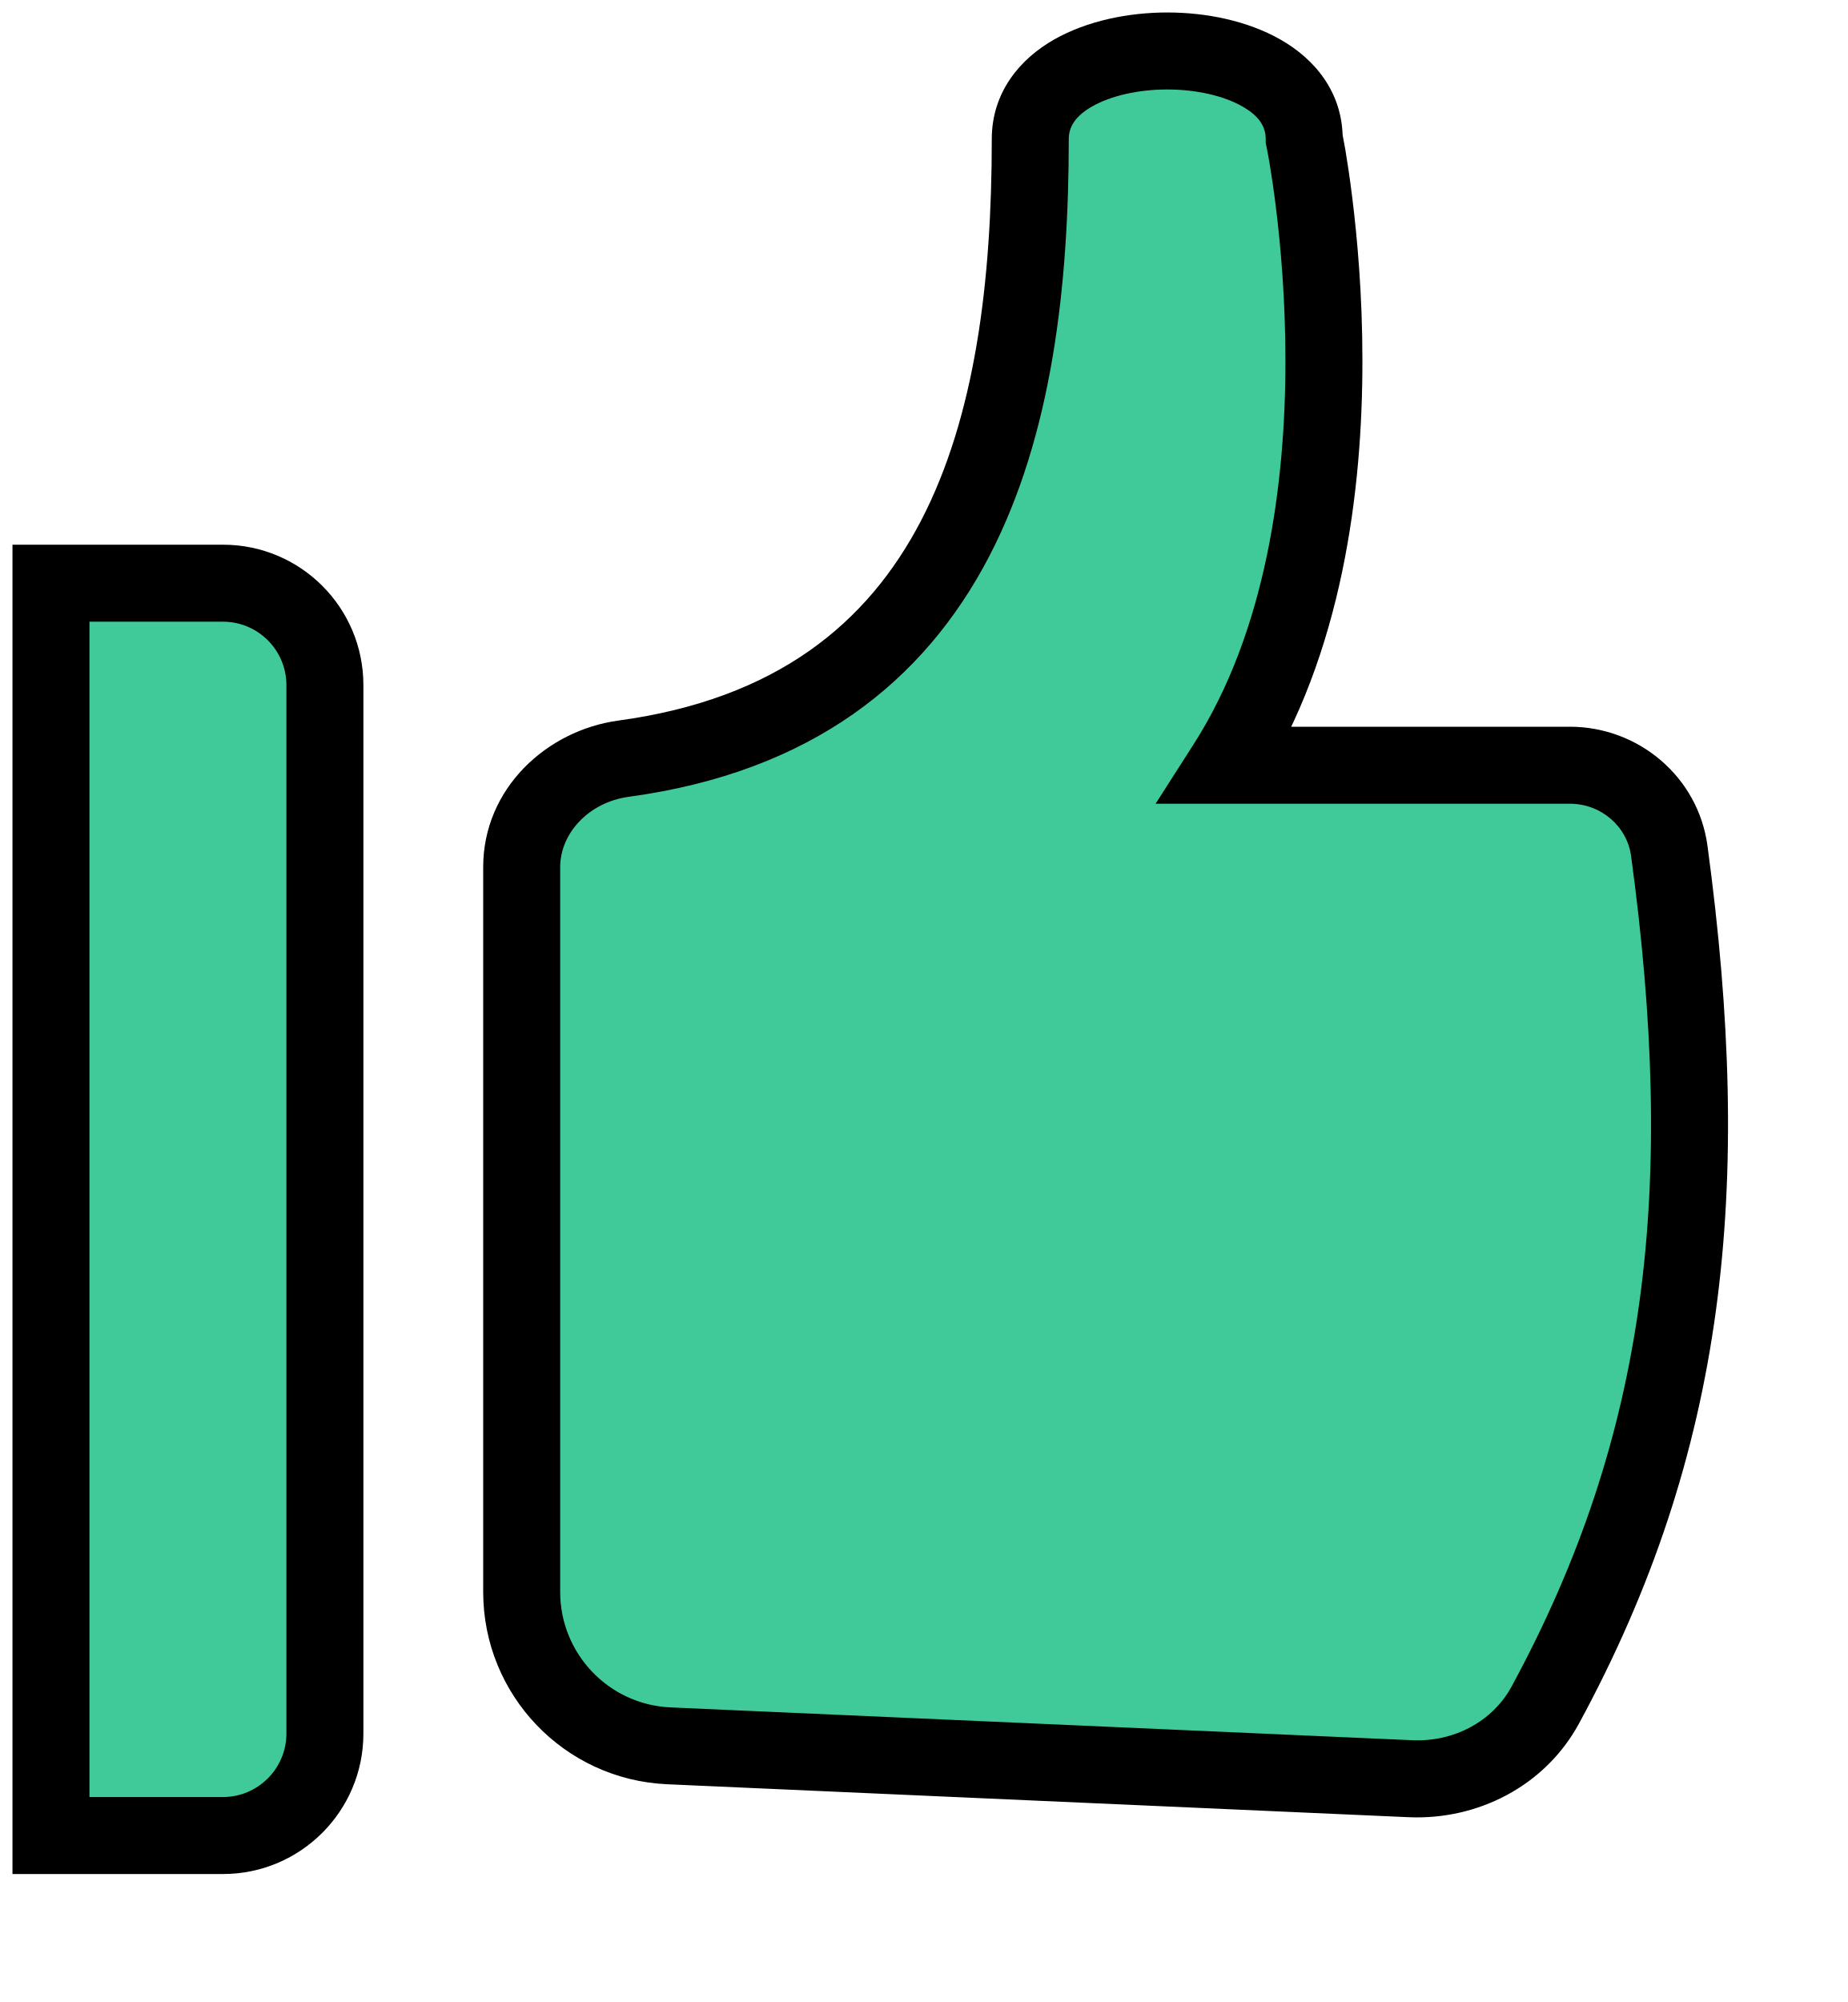
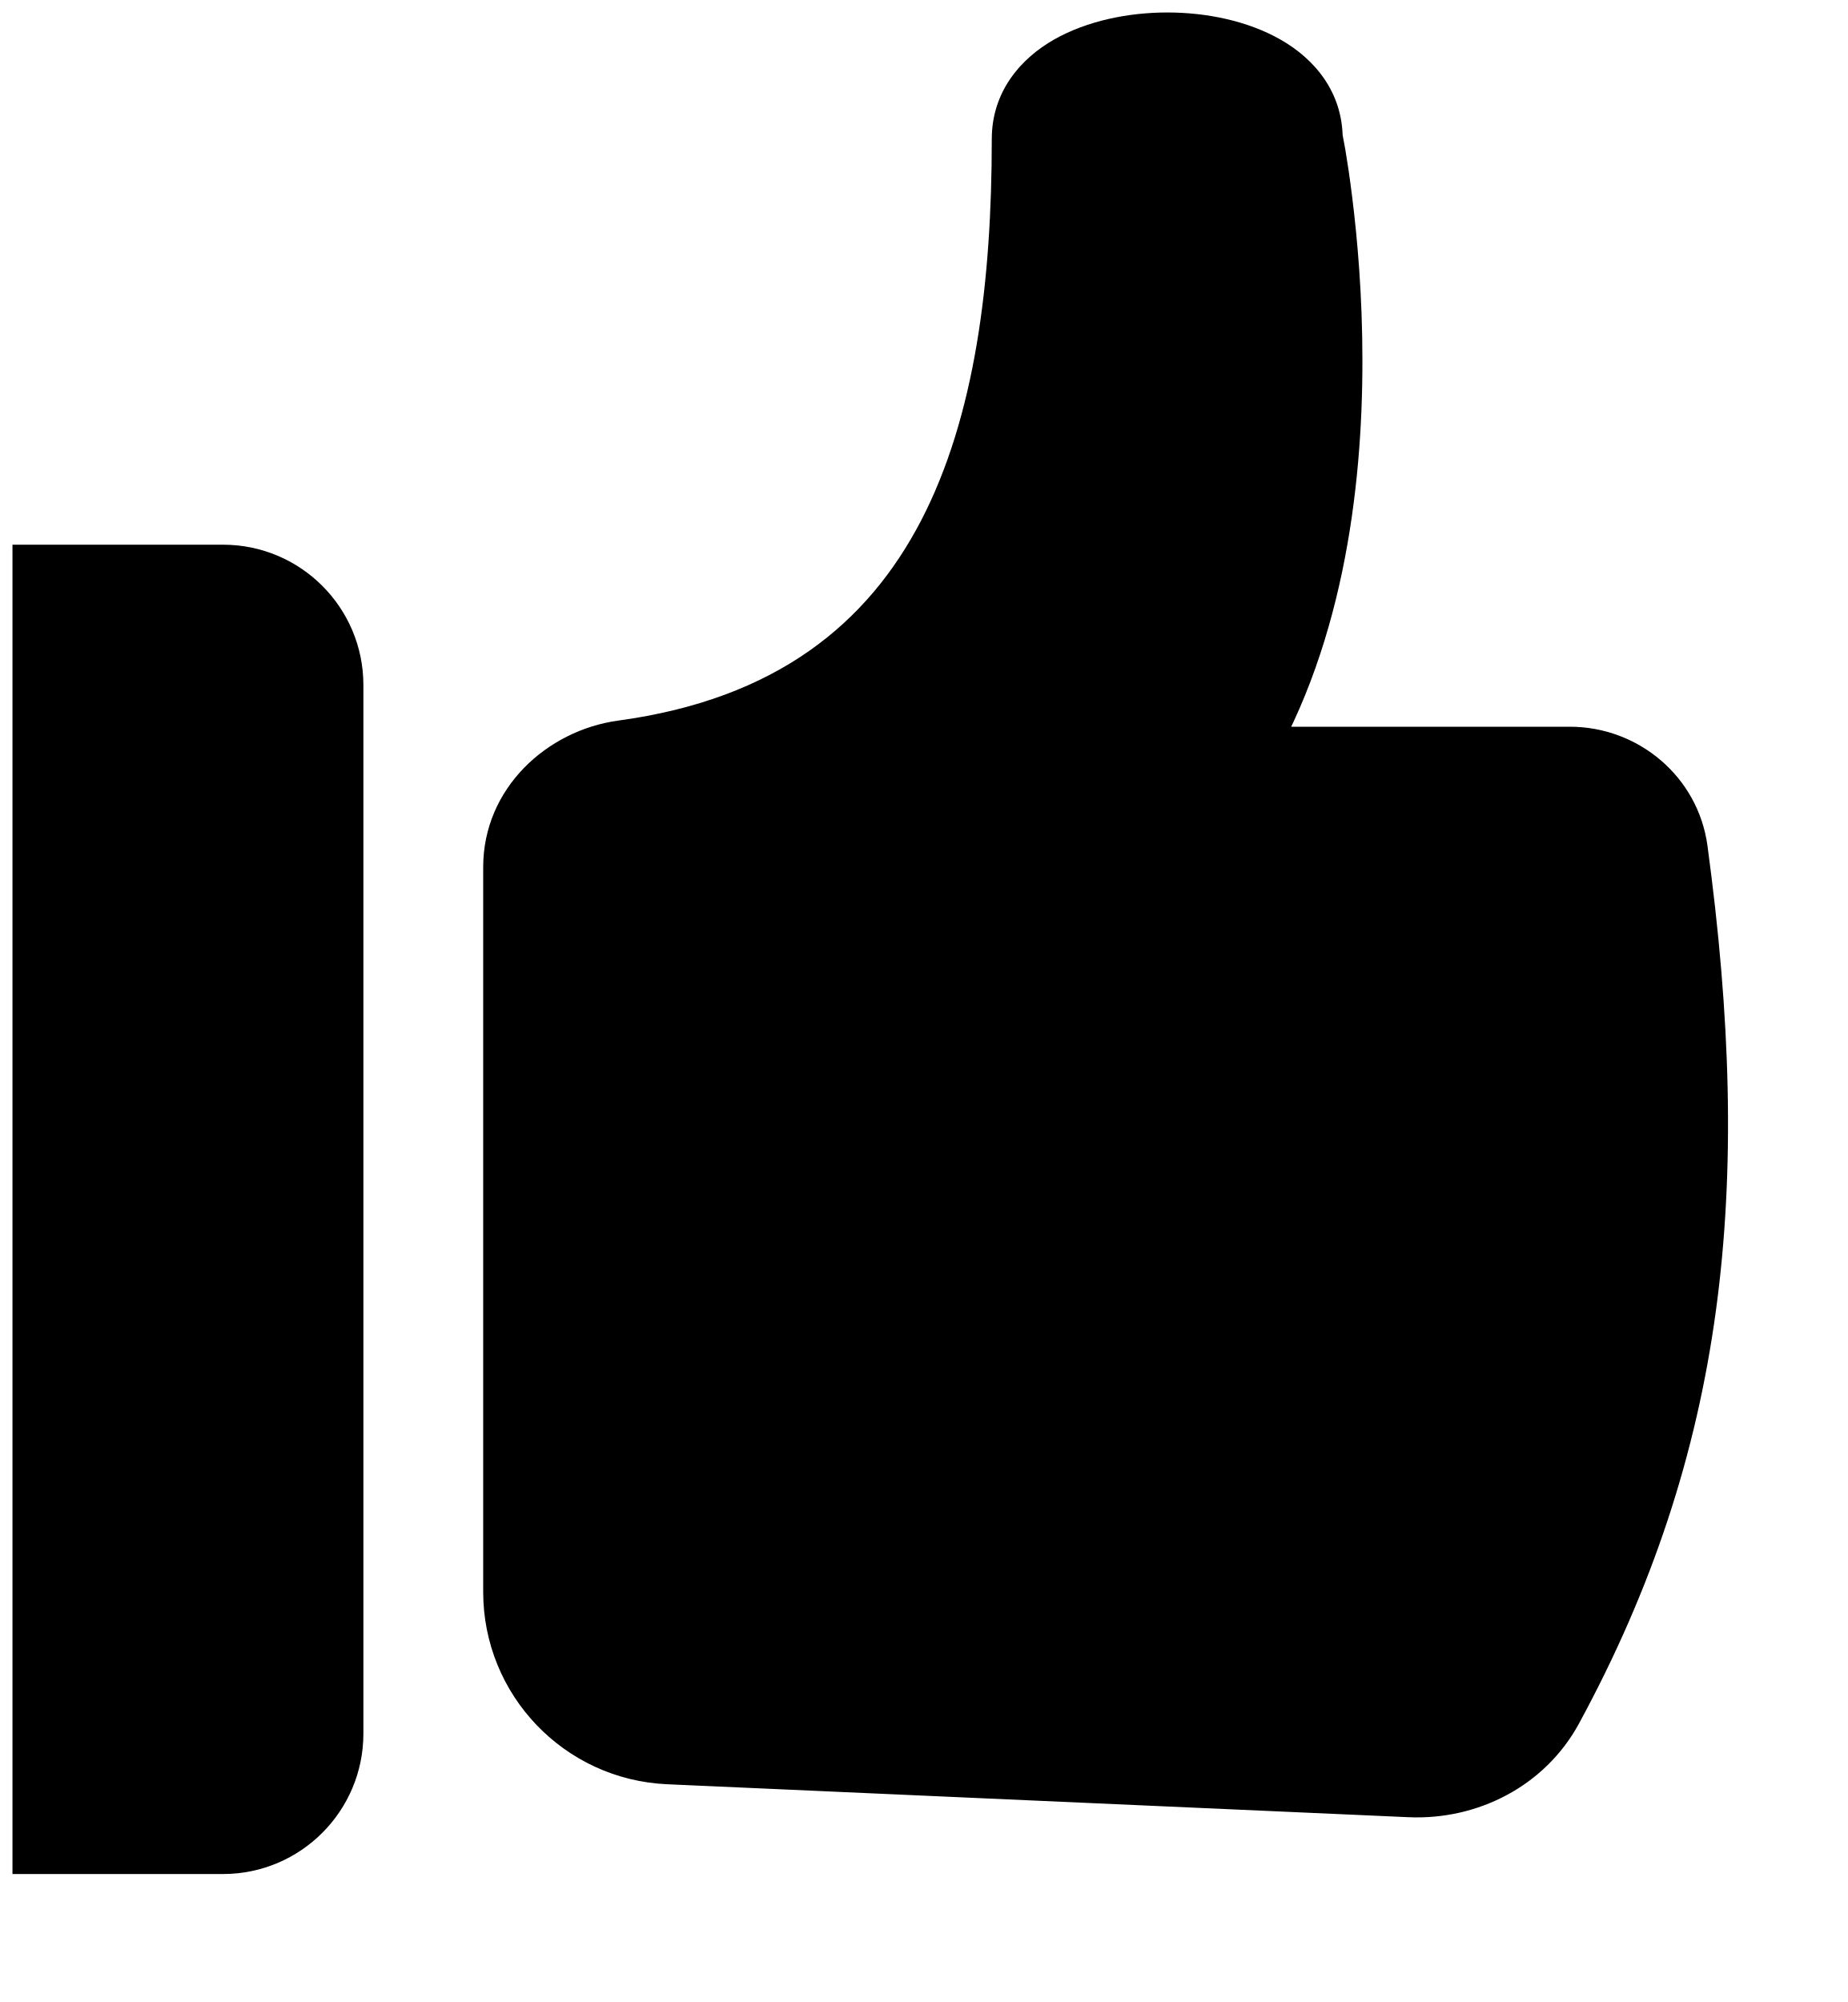
<svg xmlns="http://www.w3.org/2000/svg" width="12" height="13" viewBox="0 0 12 13" fill="none">
-   <path fill-rule="evenodd" clip-rule="evenodd" d="M10.035 11.072C10.961 9.366 11.136 7.708 10.841 5.526C10.797 5.204 10.519 4.969 10.195 4.969L7.962 4.969C8.981 3.376 8.47 0.903 8.47 0.903C8.47 0.14 6.691 0.14 6.691 0.903C6.691 2.764 6.265 4.625 4.049 4.926C3.687 4.976 3.388 5.265 3.388 5.631L3.388 10.337C3.388 10.872 3.809 11.313 4.343 11.336L9.158 11.55C9.518 11.566 9.863 11.389 10.035 11.072ZM0.331 3.787H1.448C1.813 3.787 2.11 4.083 2.11 4.449V11.257C2.11 11.622 1.813 11.919 1.448 11.919H0.331L0.331 3.787Z" fill="#41CA99" />
+   <path fill-rule="evenodd" clip-rule="evenodd" d="M10.035 11.072C10.961 9.366 11.136 7.708 10.841 5.526C10.797 5.204 10.519 4.969 10.195 4.969L7.962 4.969C8.981 3.376 8.47 0.903 8.47 0.903C8.47 0.14 6.691 0.14 6.691 0.903C6.691 2.764 6.265 4.625 4.049 4.926C3.687 4.976 3.388 5.265 3.388 5.631L3.388 10.337C3.388 10.872 3.809 11.313 4.343 11.336L9.158 11.55C9.518 11.566 9.863 11.389 10.035 11.072ZM0.331 3.787H1.448C1.813 3.787 2.11 4.083 2.11 4.449V11.257C2.11 11.622 1.813 11.919 1.448 11.919H0.331L0.331 3.787Z" fill="currentColor" />
  <path d="M10.841 5.526L10.593 5.559L10.841 5.526ZM10.035 11.072L9.816 10.953L10.035 11.072ZM10.195 4.969V4.719V4.969ZM7.962 4.969L7.751 4.834L7.505 5.219L7.962 5.219L7.962 4.969ZM8.47 0.903H8.22V0.928L8.225 0.953L8.47 0.903ZM4.049 4.926L4.083 5.174H4.083L4.049 4.926ZM3.388 5.631H3.138V5.631L3.388 5.631ZM3.388 10.337H3.638H3.388ZM4.343 11.336L4.332 11.586L4.343 11.336ZM9.158 11.55L9.169 11.3H9.169L9.158 11.55ZM0.331 3.787V3.537H0.081L0.081 3.787L0.331 3.787ZM0.331 11.919H0.081L0.081 12.169H0.331V11.919ZM10.593 5.559C10.884 7.706 10.709 9.307 9.816 10.953L10.255 11.191C11.213 9.425 11.389 7.71 11.089 5.492L10.593 5.559ZM10.195 5.219C10.398 5.219 10.567 5.366 10.593 5.559L11.089 5.492C11.028 5.043 10.64 4.719 10.195 4.719V5.219ZM7.962 5.219L10.195 5.219V4.719L7.962 4.719L7.962 5.219ZM8.47 0.903C8.225 0.953 8.225 0.953 8.225 0.953C8.225 0.953 8.225 0.953 8.225 0.953C8.225 0.953 8.225 0.953 8.225 0.953C8.225 0.954 8.225 0.954 8.226 0.954C8.226 0.955 8.226 0.957 8.226 0.959C8.227 0.963 8.228 0.969 8.23 0.977C8.233 0.994 8.238 1.02 8.244 1.054C8.255 1.122 8.271 1.221 8.286 1.345C8.317 1.594 8.348 1.943 8.348 2.339C8.349 3.139 8.223 4.098 7.751 4.834L8.173 5.104C8.721 4.247 8.849 3.173 8.848 2.339C8.848 1.917 8.815 1.548 8.782 1.283C8.766 1.151 8.749 1.044 8.737 0.971C8.73 0.934 8.725 0.905 8.721 0.885C8.719 0.875 8.718 0.867 8.717 0.861C8.716 0.859 8.716 0.857 8.716 0.855C8.715 0.854 8.715 0.854 8.715 0.853C8.715 0.853 8.715 0.853 8.715 0.853C8.715 0.853 8.715 0.852 8.715 0.852C8.715 0.852 8.715 0.852 8.47 0.903ZM6.941 0.903C6.941 0.828 6.979 0.756 7.093 0.691C7.213 0.623 7.389 0.581 7.581 0.581C7.772 0.581 7.949 0.623 8.068 0.691C8.183 0.756 8.22 0.828 8.22 0.903H8.72C8.72 0.597 8.536 0.382 8.316 0.257C8.102 0.135 7.834 0.081 7.581 0.081C7.328 0.081 7.06 0.135 6.845 0.257C6.626 0.382 6.441 0.597 6.441 0.903H6.941ZM4.083 5.174C5.271 5.013 6.002 4.423 6.423 3.615C6.835 2.825 6.941 1.845 6.941 0.903H6.441C6.441 1.822 6.335 2.703 5.98 3.384C5.634 4.047 5.044 4.539 4.016 4.679L4.083 5.174ZM3.638 5.631C3.638 5.412 3.822 5.21 4.083 5.174L4.016 4.679C3.552 4.742 3.138 5.119 3.138 5.631H3.638ZM3.638 10.337L3.638 5.631L3.138 5.631L3.138 10.337H3.638ZM4.354 11.087C3.954 11.069 3.638 10.739 3.638 10.337H3.138C3.138 11.006 3.664 11.556 4.332 11.586L4.354 11.087ZM9.169 11.3L4.354 11.087L4.332 11.586L9.147 11.8L9.169 11.3ZM9.816 10.953C9.693 11.178 9.443 11.313 9.169 11.3L9.147 11.8C9.594 11.82 10.033 11.6 10.255 11.191L9.816 10.953ZM1.448 3.537H0.331V4.037H1.448V3.537ZM2.36 4.449C2.36 3.945 1.952 3.537 1.448 3.537V4.037C1.675 4.037 1.86 4.221 1.86 4.449H2.36ZM2.36 11.257V4.449H1.86V11.257H2.36ZM1.448 12.169C1.952 12.169 2.36 11.76 2.36 11.257H1.86C1.86 11.484 1.675 11.669 1.448 11.669V12.169ZM0.331 12.169H1.448V11.669H0.331V12.169ZM0.081 3.787L0.081 11.919H0.581L0.581 3.787L0.081 3.787Z" fill="currentColor" />
</svg>
